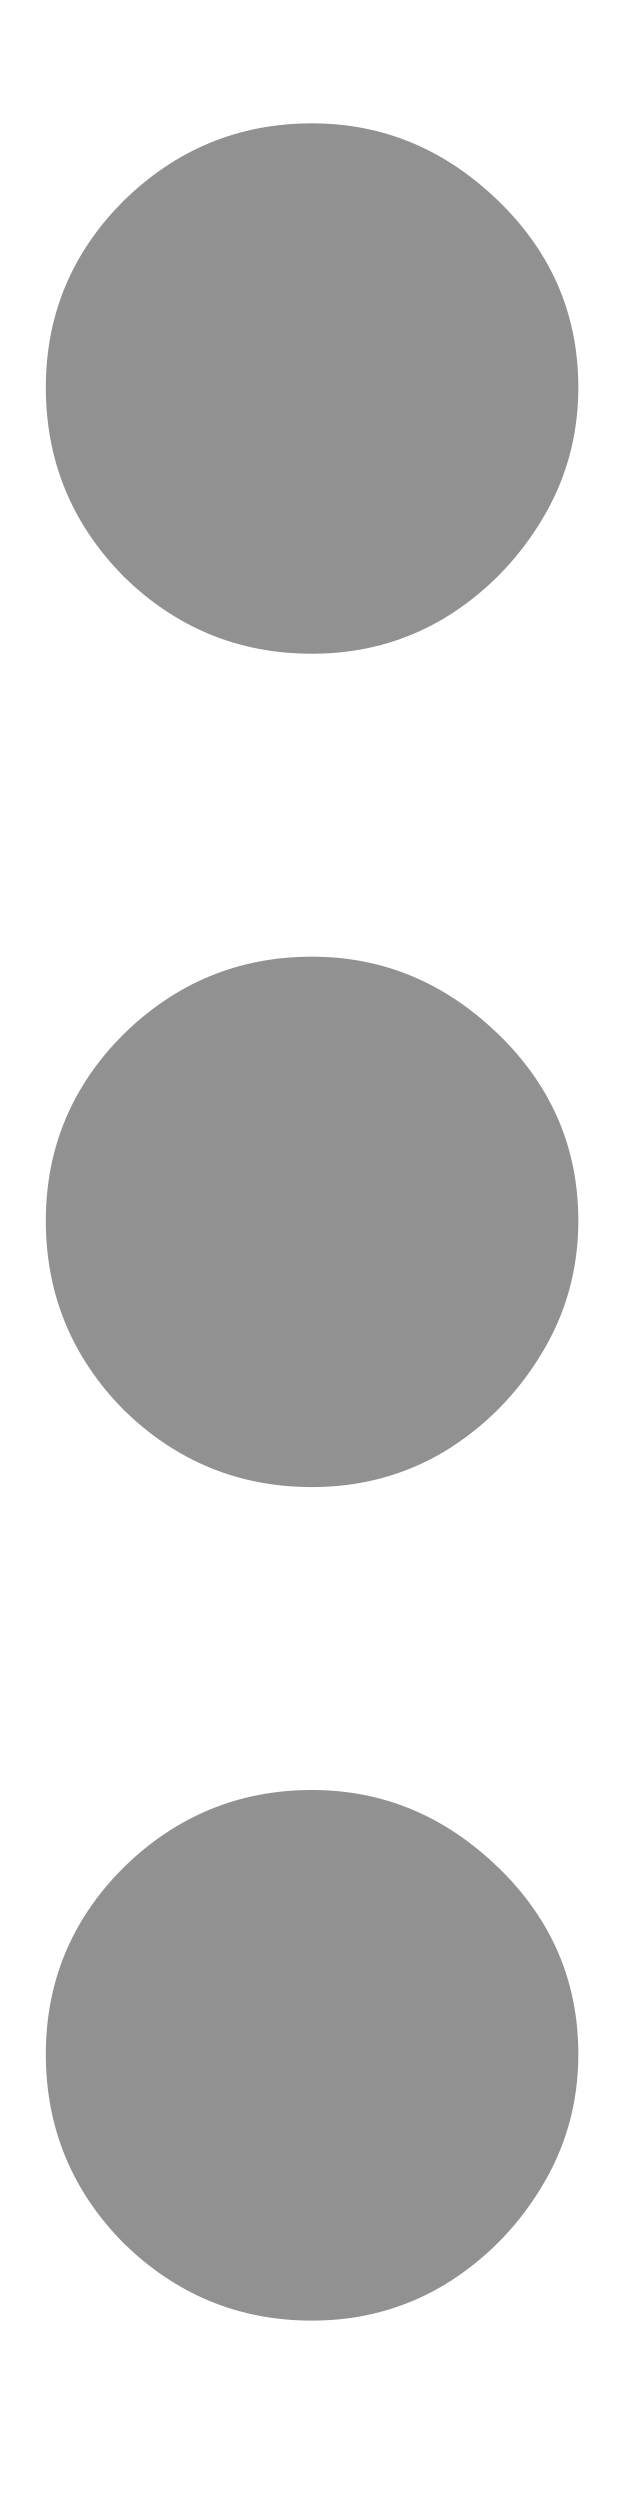
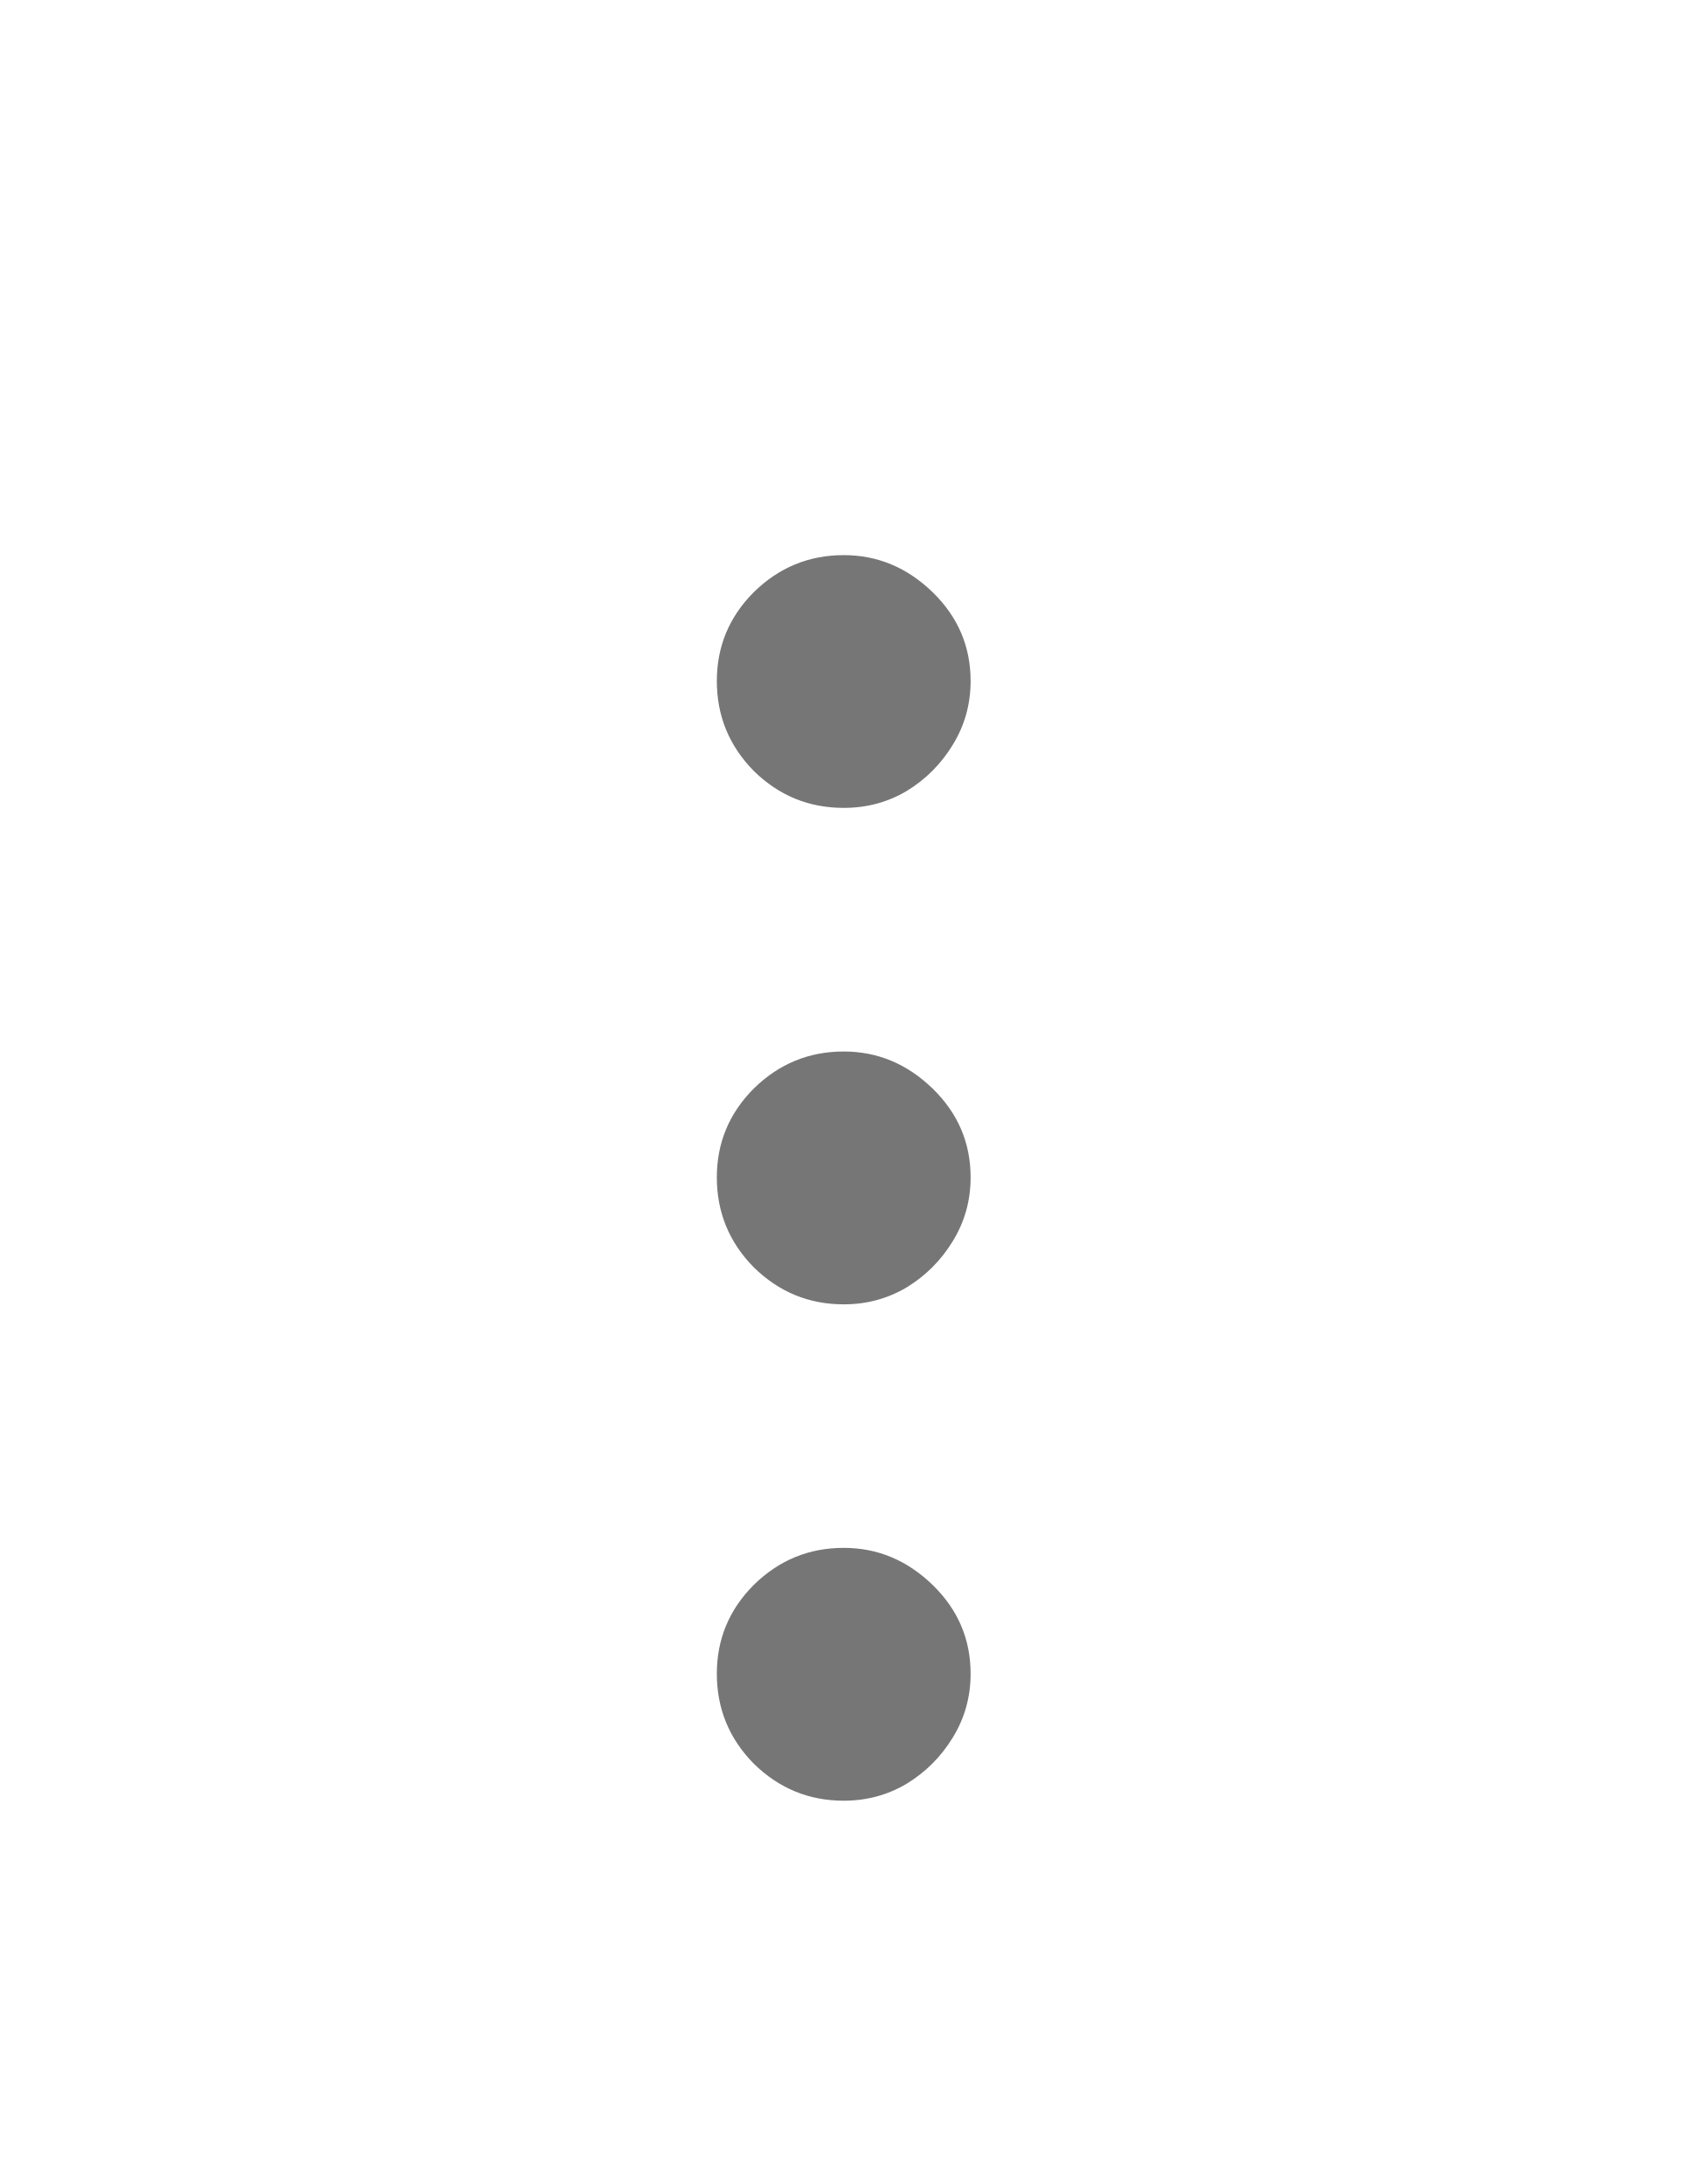
- <svg xmlns="http://www.w3.org/2000/svg" width="3" height="12" viewBox="0 0 3 12" fill="none">
-   <path d="M1.498 3.138C1.146 3.138 0.845 3.014 0.592 2.766C0.344 2.513 0.22 2.212 0.22 1.86C0.22 1.512 0.344 1.214 0.592 0.965C0.845 0.717 1.146 0.592 1.498 0.592C1.839 0.592 2.137 0.717 2.393 0.965C2.649 1.214 2.776 1.512 2.776 1.86C2.776 2.094 2.716 2.309 2.595 2.505C2.478 2.696 2.324 2.851 2.132 2.968C1.94 3.082 1.729 3.138 1.498 3.138ZM1.498 7.138C1.146 7.138 0.845 7.014 0.592 6.766C0.344 6.513 0.22 6.212 0.22 5.86C0.22 5.512 0.344 5.214 0.592 4.965C0.845 4.717 1.146 4.592 1.498 4.592C1.839 4.592 2.137 4.717 2.393 4.965C2.649 5.214 2.776 5.512 2.776 5.86C2.776 6.094 2.716 6.309 2.595 6.505C2.478 6.696 2.324 6.851 2.132 6.968C1.94 7.082 1.729 7.138 1.498 7.138ZM1.498 11.139C1.146 11.139 0.845 11.014 0.592 10.766C0.344 10.514 0.22 10.212 0.22 9.86C0.22 9.512 0.344 9.214 0.592 8.965C0.845 8.717 1.146 8.592 1.498 8.592C1.839 8.592 2.137 8.717 2.393 8.965C2.649 9.214 2.776 9.512 2.776 9.86C2.776 10.095 2.716 10.309 2.595 10.505C2.478 10.696 2.324 10.851 2.132 10.968C1.94 11.082 1.729 11.139 1.498 11.139Z" fill="#919191" />
+ <svg xmlns="http://www.w3.org/2000/svg" width="17" height="22" viewBox="0 0 17 22" fill="none">
+   <path d="M8.498 8.138C8.146 8.138 7.845 8.014 7.592 7.766C7.344 7.513 7.22 7.212 7.22 6.86C7.22 6.512 7.344 6.214 7.592 5.965C7.845 5.717 8.146 5.592 8.498 5.592C8.839 5.592 9.137 5.717 9.393 5.965C9.649 6.214 9.776 6.512 9.776 6.86C9.776 7.094 9.716 7.309 9.595 7.505C9.478 7.696 9.324 7.851 9.132 7.968C8.94 8.082 8.729 8.138 8.498 8.138ZM8.498 13.139C8.146 13.139 7.845 13.014 7.592 12.766C7.344 12.514 7.22 12.212 7.22 11.86C7.22 11.512 7.344 11.214 7.592 10.965C7.845 10.717 8.146 10.592 8.498 10.592C8.839 10.592 9.137 10.717 9.393 10.965C9.649 11.214 9.776 11.512 9.776 11.86C9.776 12.095 9.716 12.309 9.595 12.505C9.478 12.696 9.324 12.851 9.132 12.968C8.94 13.082 8.729 13.139 8.498 13.139ZM8.498 18.139C8.146 18.139 7.845 18.014 7.592 17.766C7.344 17.514 7.22 17.212 7.22 16.86C7.22 16.512 7.344 16.214 7.592 15.965C7.845 15.717 8.146 15.592 8.498 15.592C8.839 15.592 9.137 15.717 9.393 15.965C9.649 16.214 9.776 16.512 9.776 16.86C9.776 17.095 9.716 17.309 9.595 17.505C9.478 17.696 9.324 17.851 9.132 17.968C8.94 18.082 8.729 18.139 8.498 18.139Z" fill="#767676" />
</svg>
